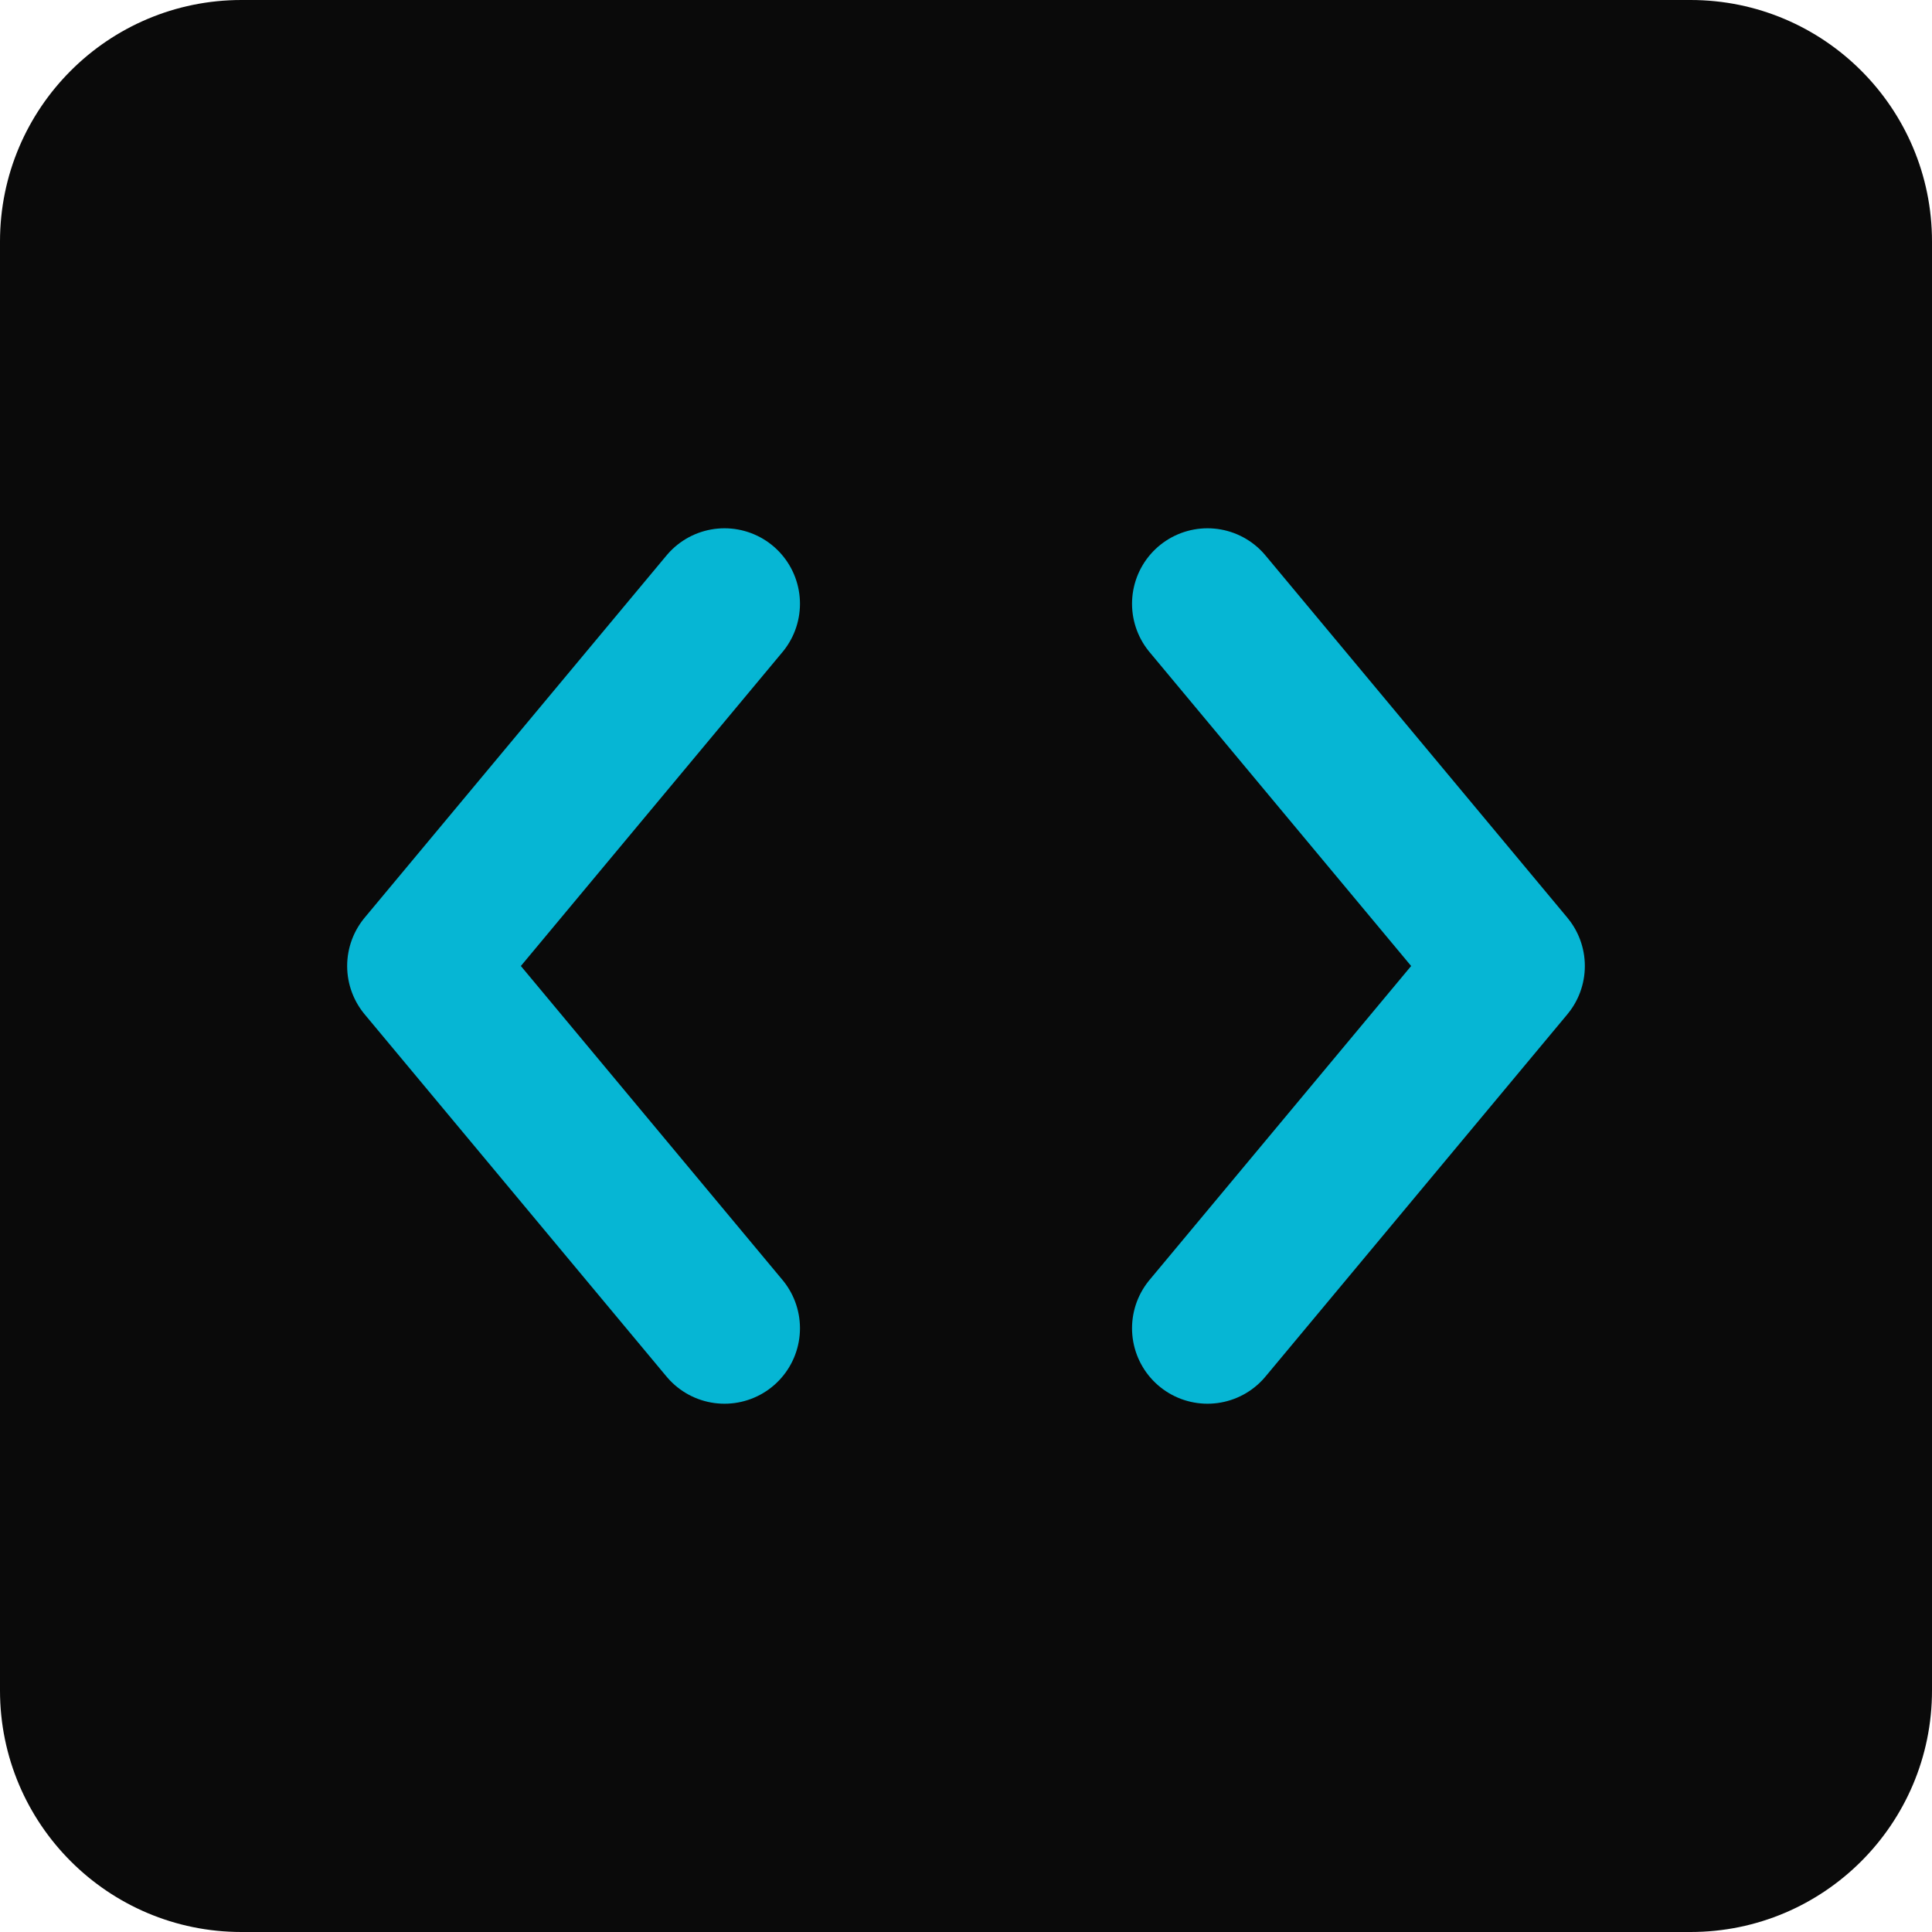
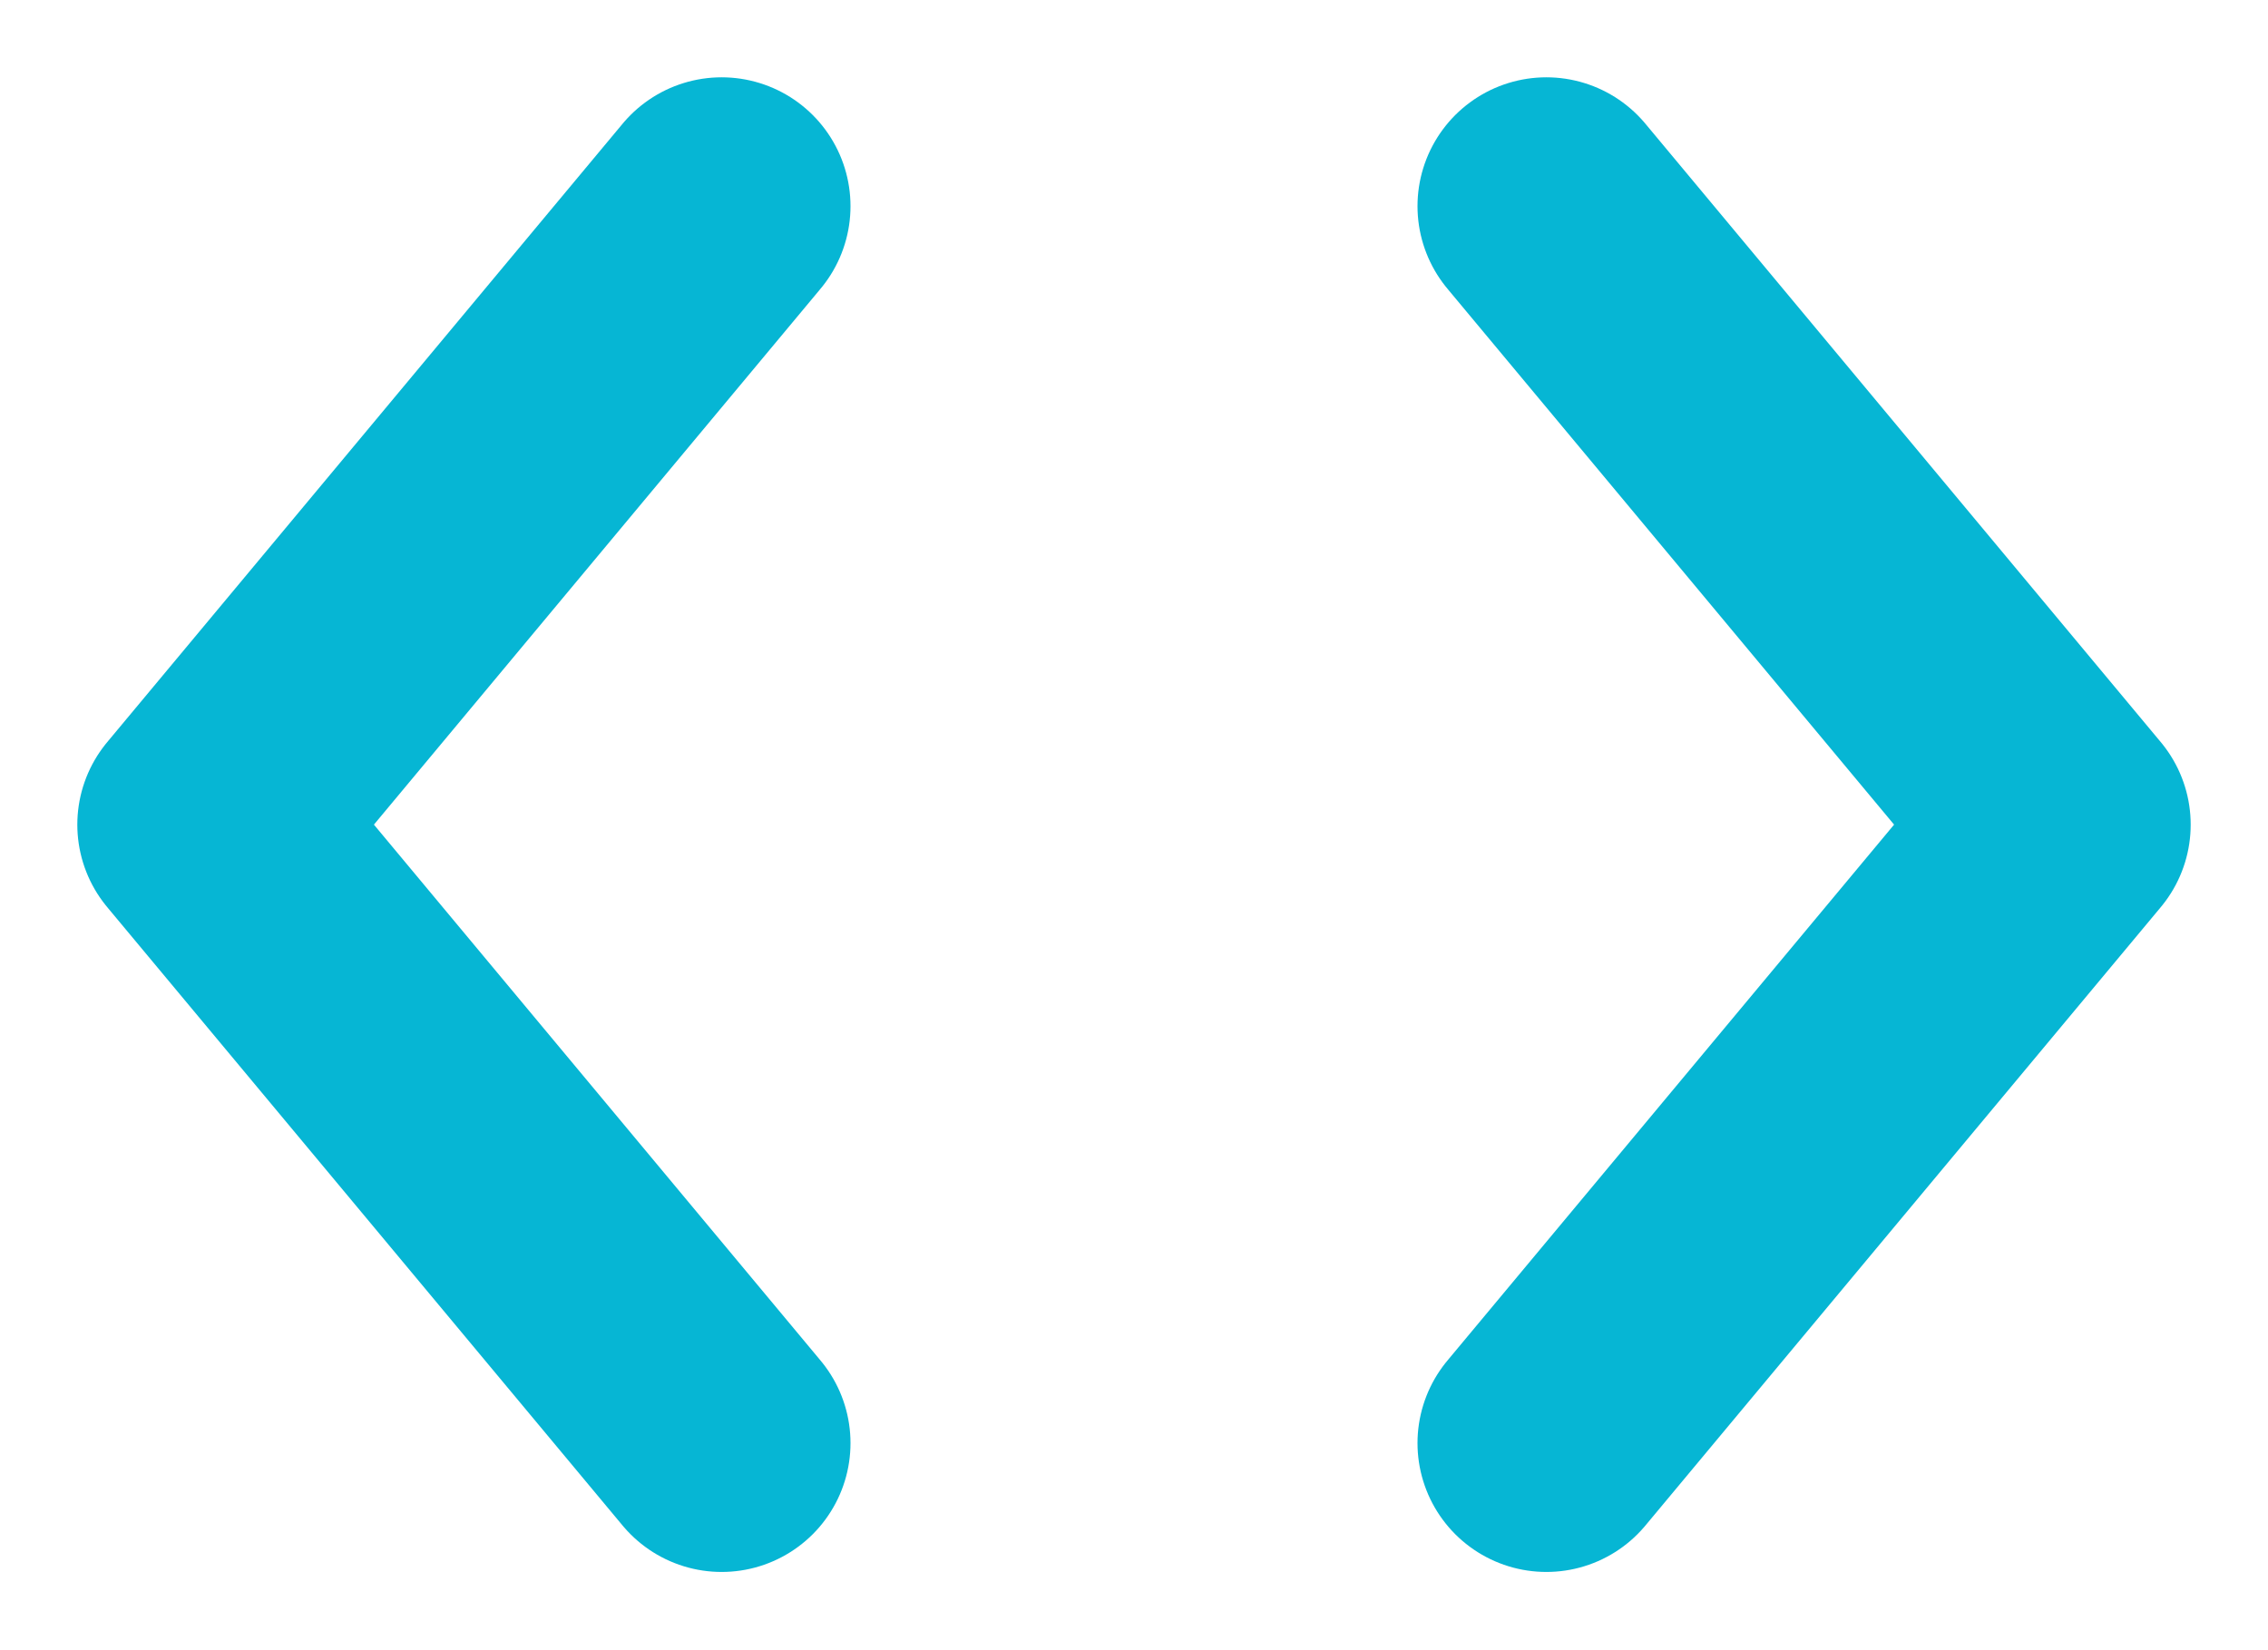
- <svg xmlns="http://www.w3.org/2000/svg" viewBox="0 0 32 32">
-   <rect width="32" height="32" rx="4" fill="#0a0a0a" />
-   <path d="M12 10 L7 16 L12 22" fill="none" stroke="#06b6d4" stroke-width="2.5" stroke-linecap="round" stroke-linejoin="round" />
-   <path d="M20 10 L25 16 L20 22" fill="none" stroke="#06b6d4" stroke-width="2.5" stroke-linecap="round" stroke-linejoin="round" />
+ <svg xmlns="http://www.w3.org/2000/svg" viewBox="5 8 22 16">
+   <path d="M12 10 L7 16 L12 22" fill="none" stroke="#06b6d4" stroke-linecap="round" stroke-linejoin="round" stroke-width="2.5" />
+   <path d="M20 10 L25 16 L20 22" fill="none" stroke="#06b6d4" stroke-linecap="round" stroke-linejoin="round" stroke-width="2.5" />
</svg>
